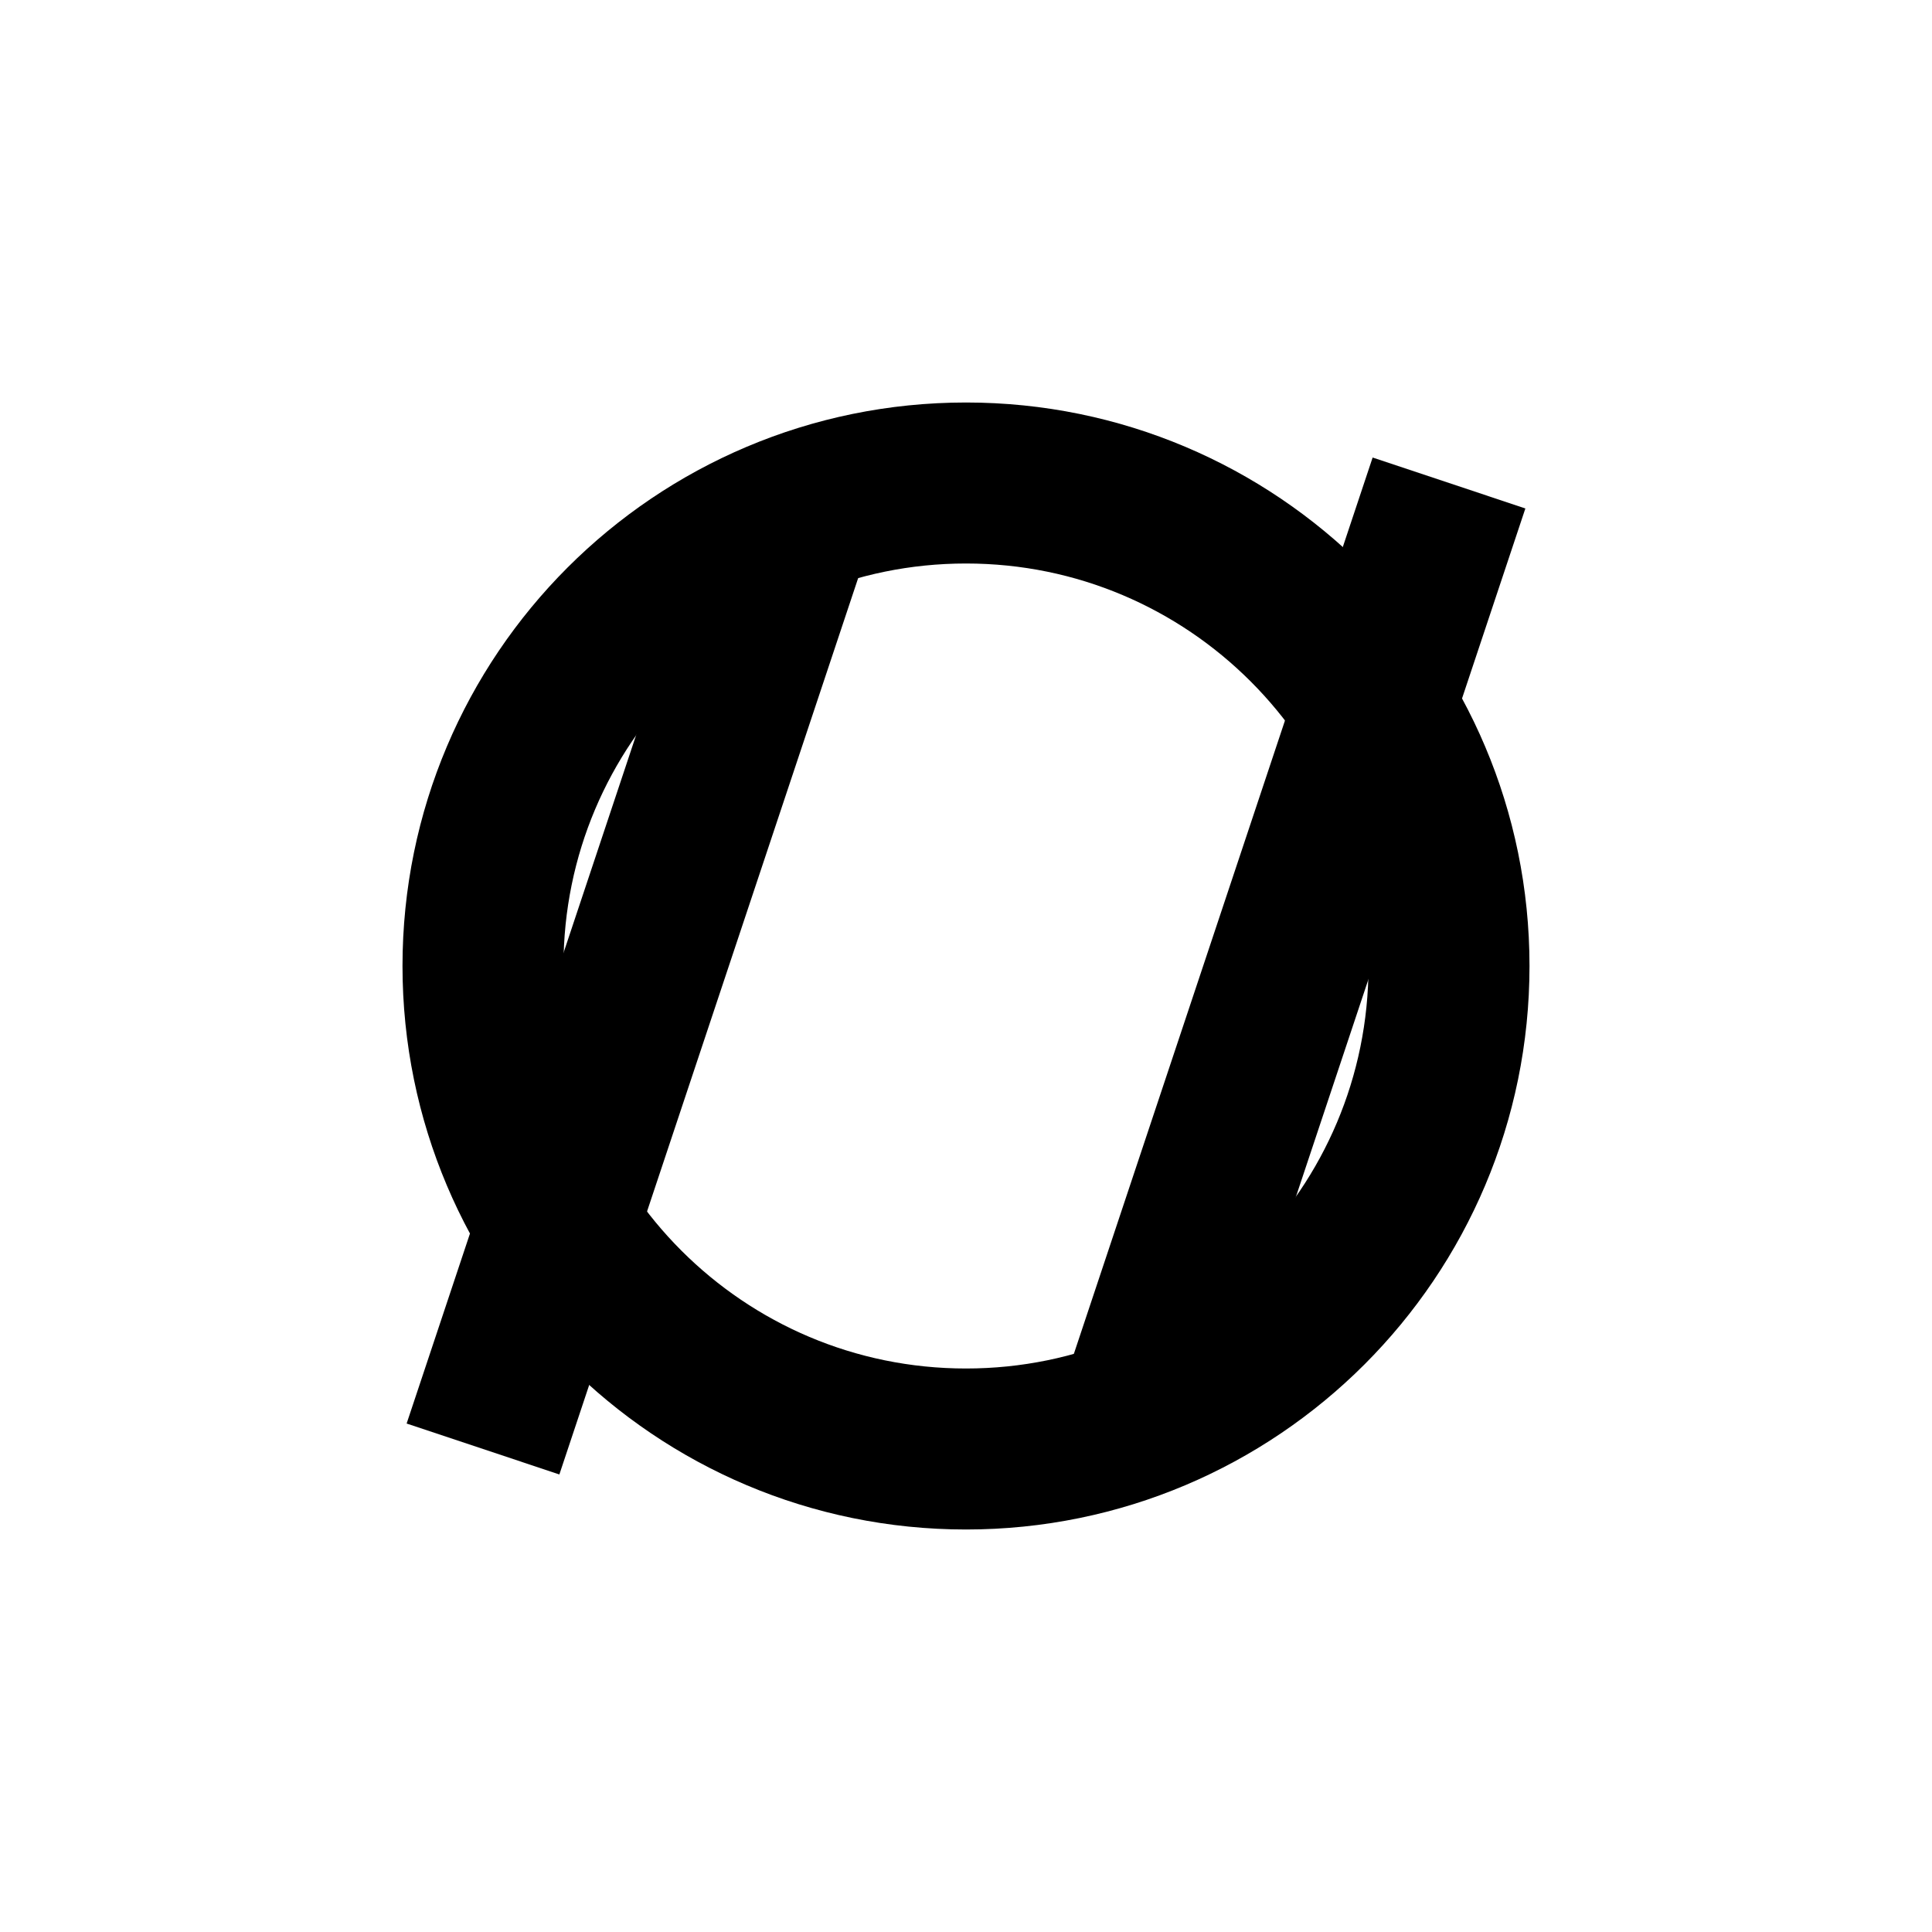
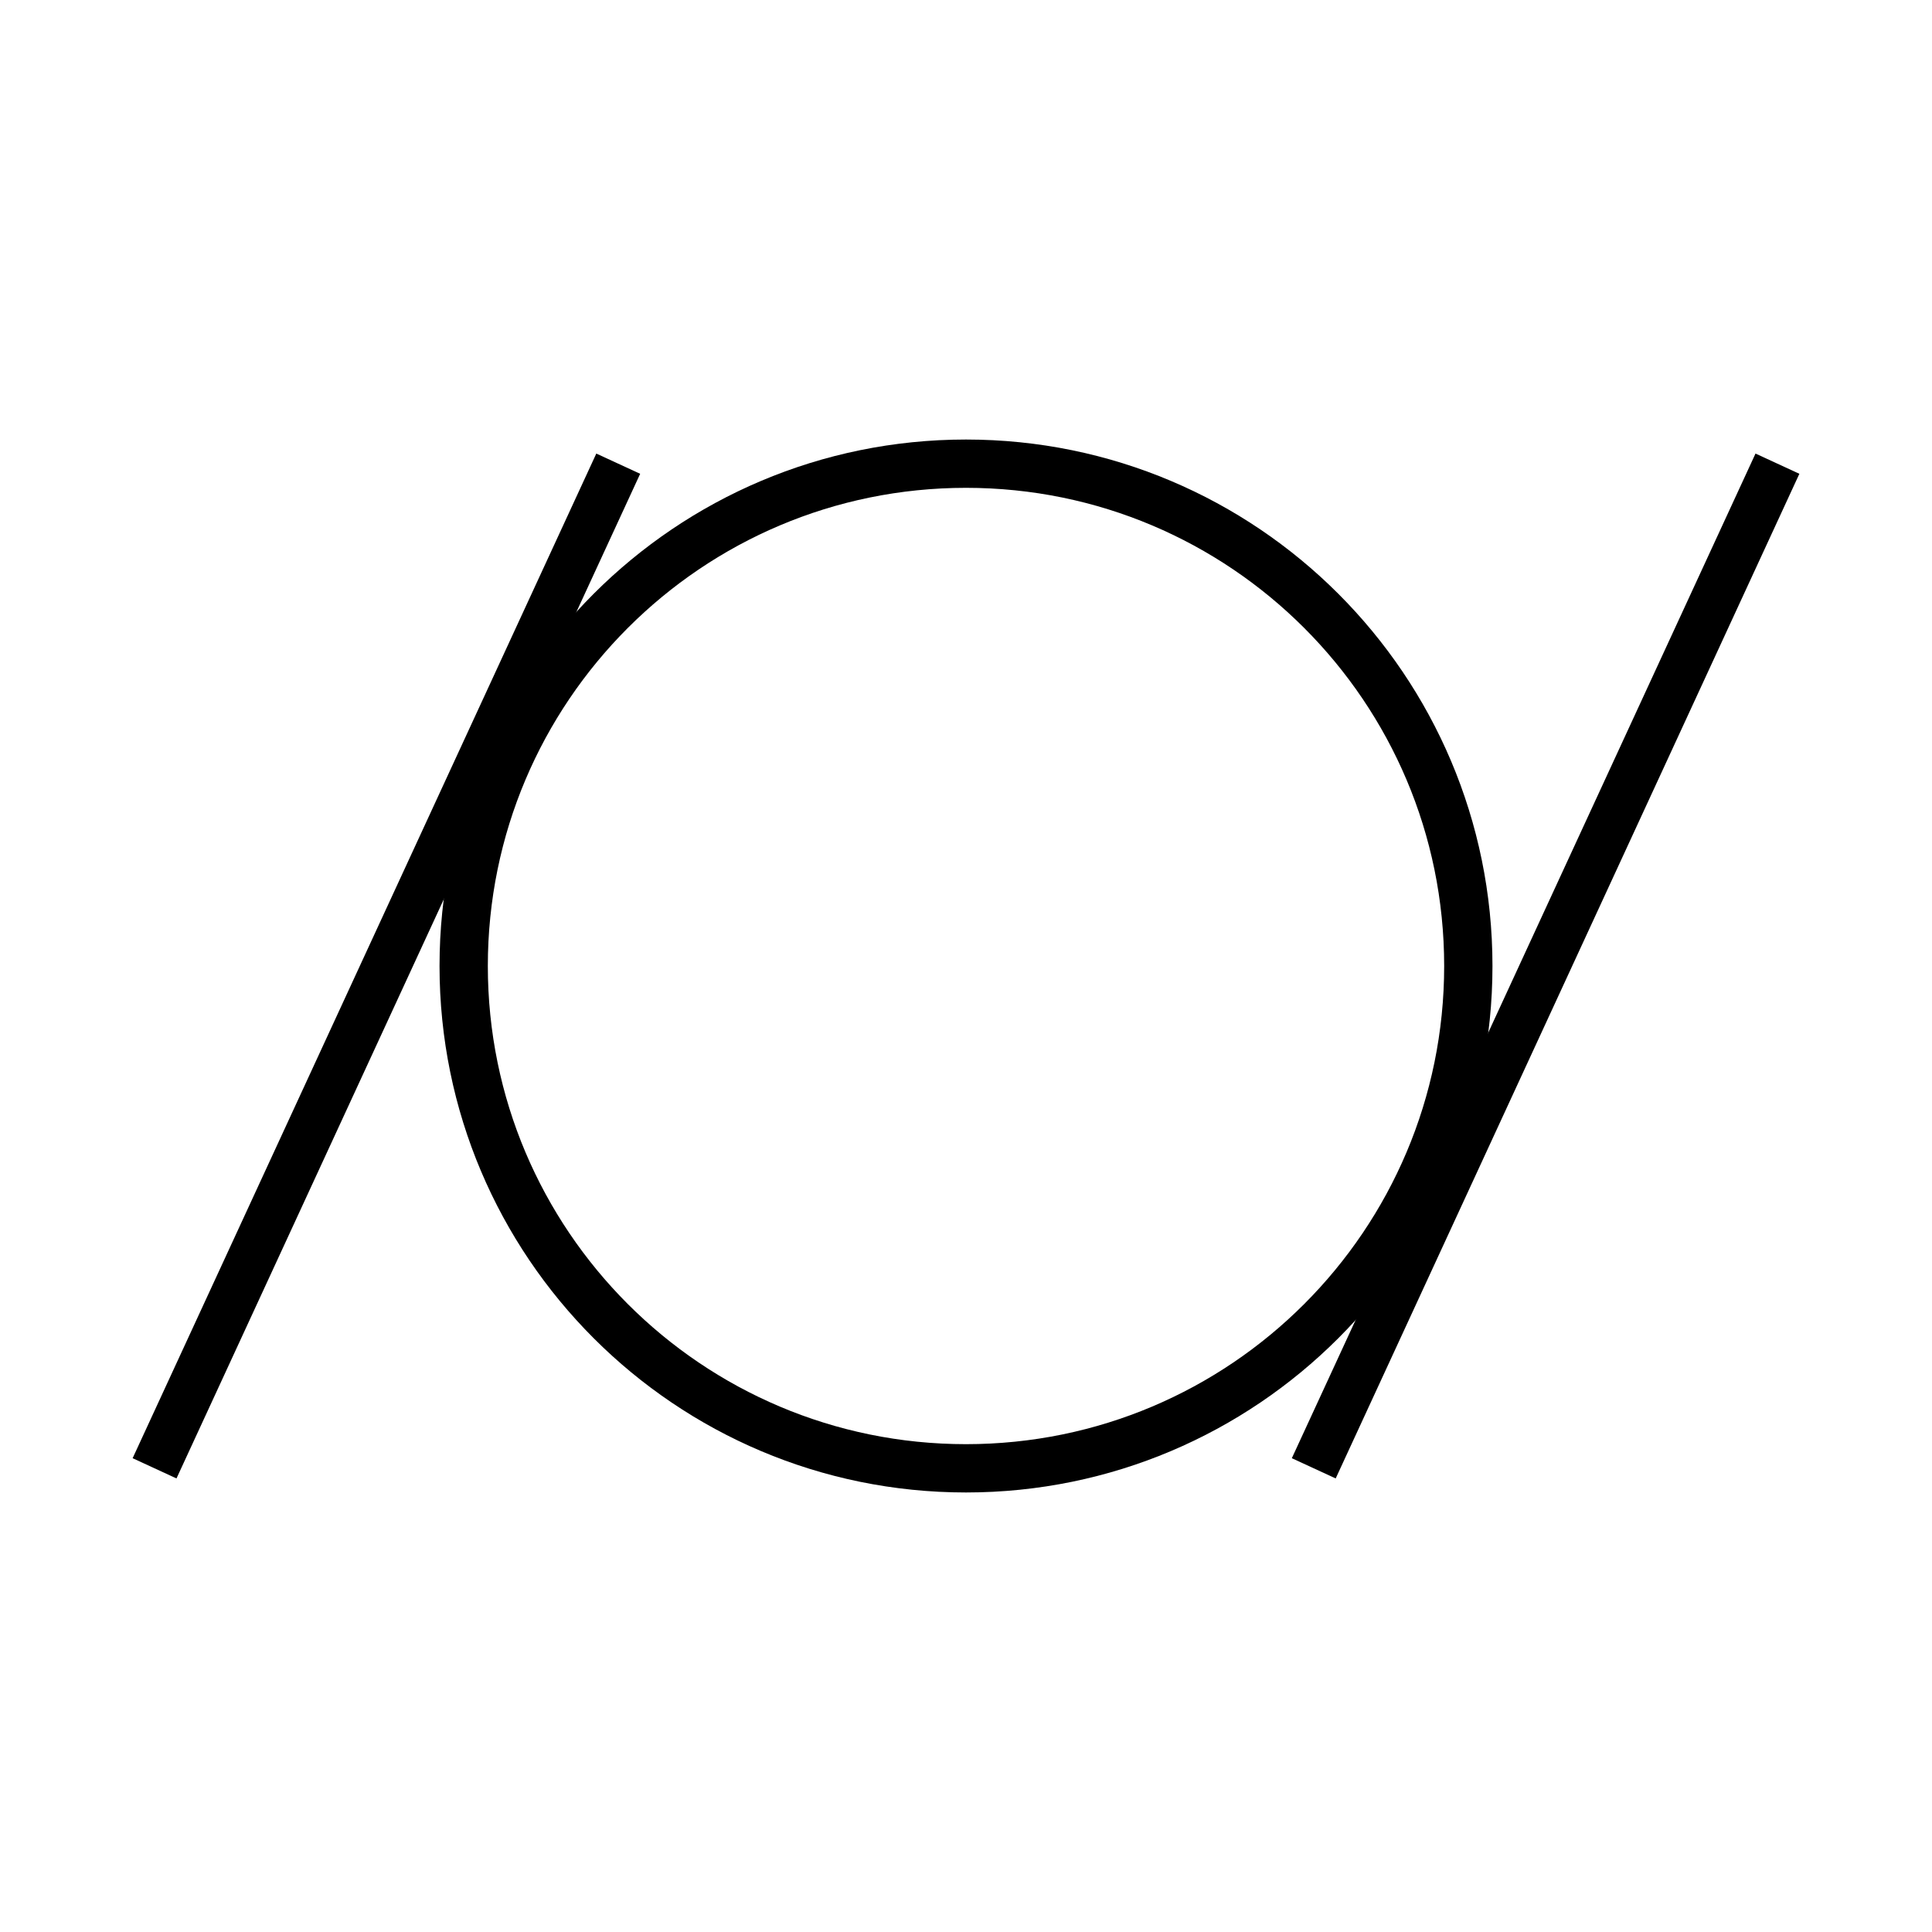
- <svg viewBox="0 0 24 24" fill="none" stroke="currentColor" stroke-width="2">
-   <circle cx="12" cy="12" r="6" />
-   <line x1="6" y1="18" x2="10" y2="6" />
-   <line x1="14" y1="18" x2="18" y2="6" />
+ <svg xmlns="http://www.w3.org/2000/svg" width="100%" height="100%" viewBox="0 0 250 250" version="1.1" xml:space="preserve" style="fill-rule:evenodd;clip-rule:evenodd;stroke-miterlimit:1.414;">
+   <g id="Layer1">
+     <circle cx="125" cy="125" r="65" style="fill:none;stroke-width:6.25px;stroke:black;" />
+     <path d="M20,190L80,60" style="fill:none;stroke-width:6.25px;stroke:black;" />
+     <path d="M170,190L230,60" style="fill:none;stroke-width:6.25px;stroke:black;" />
+   </g>
</svg>
